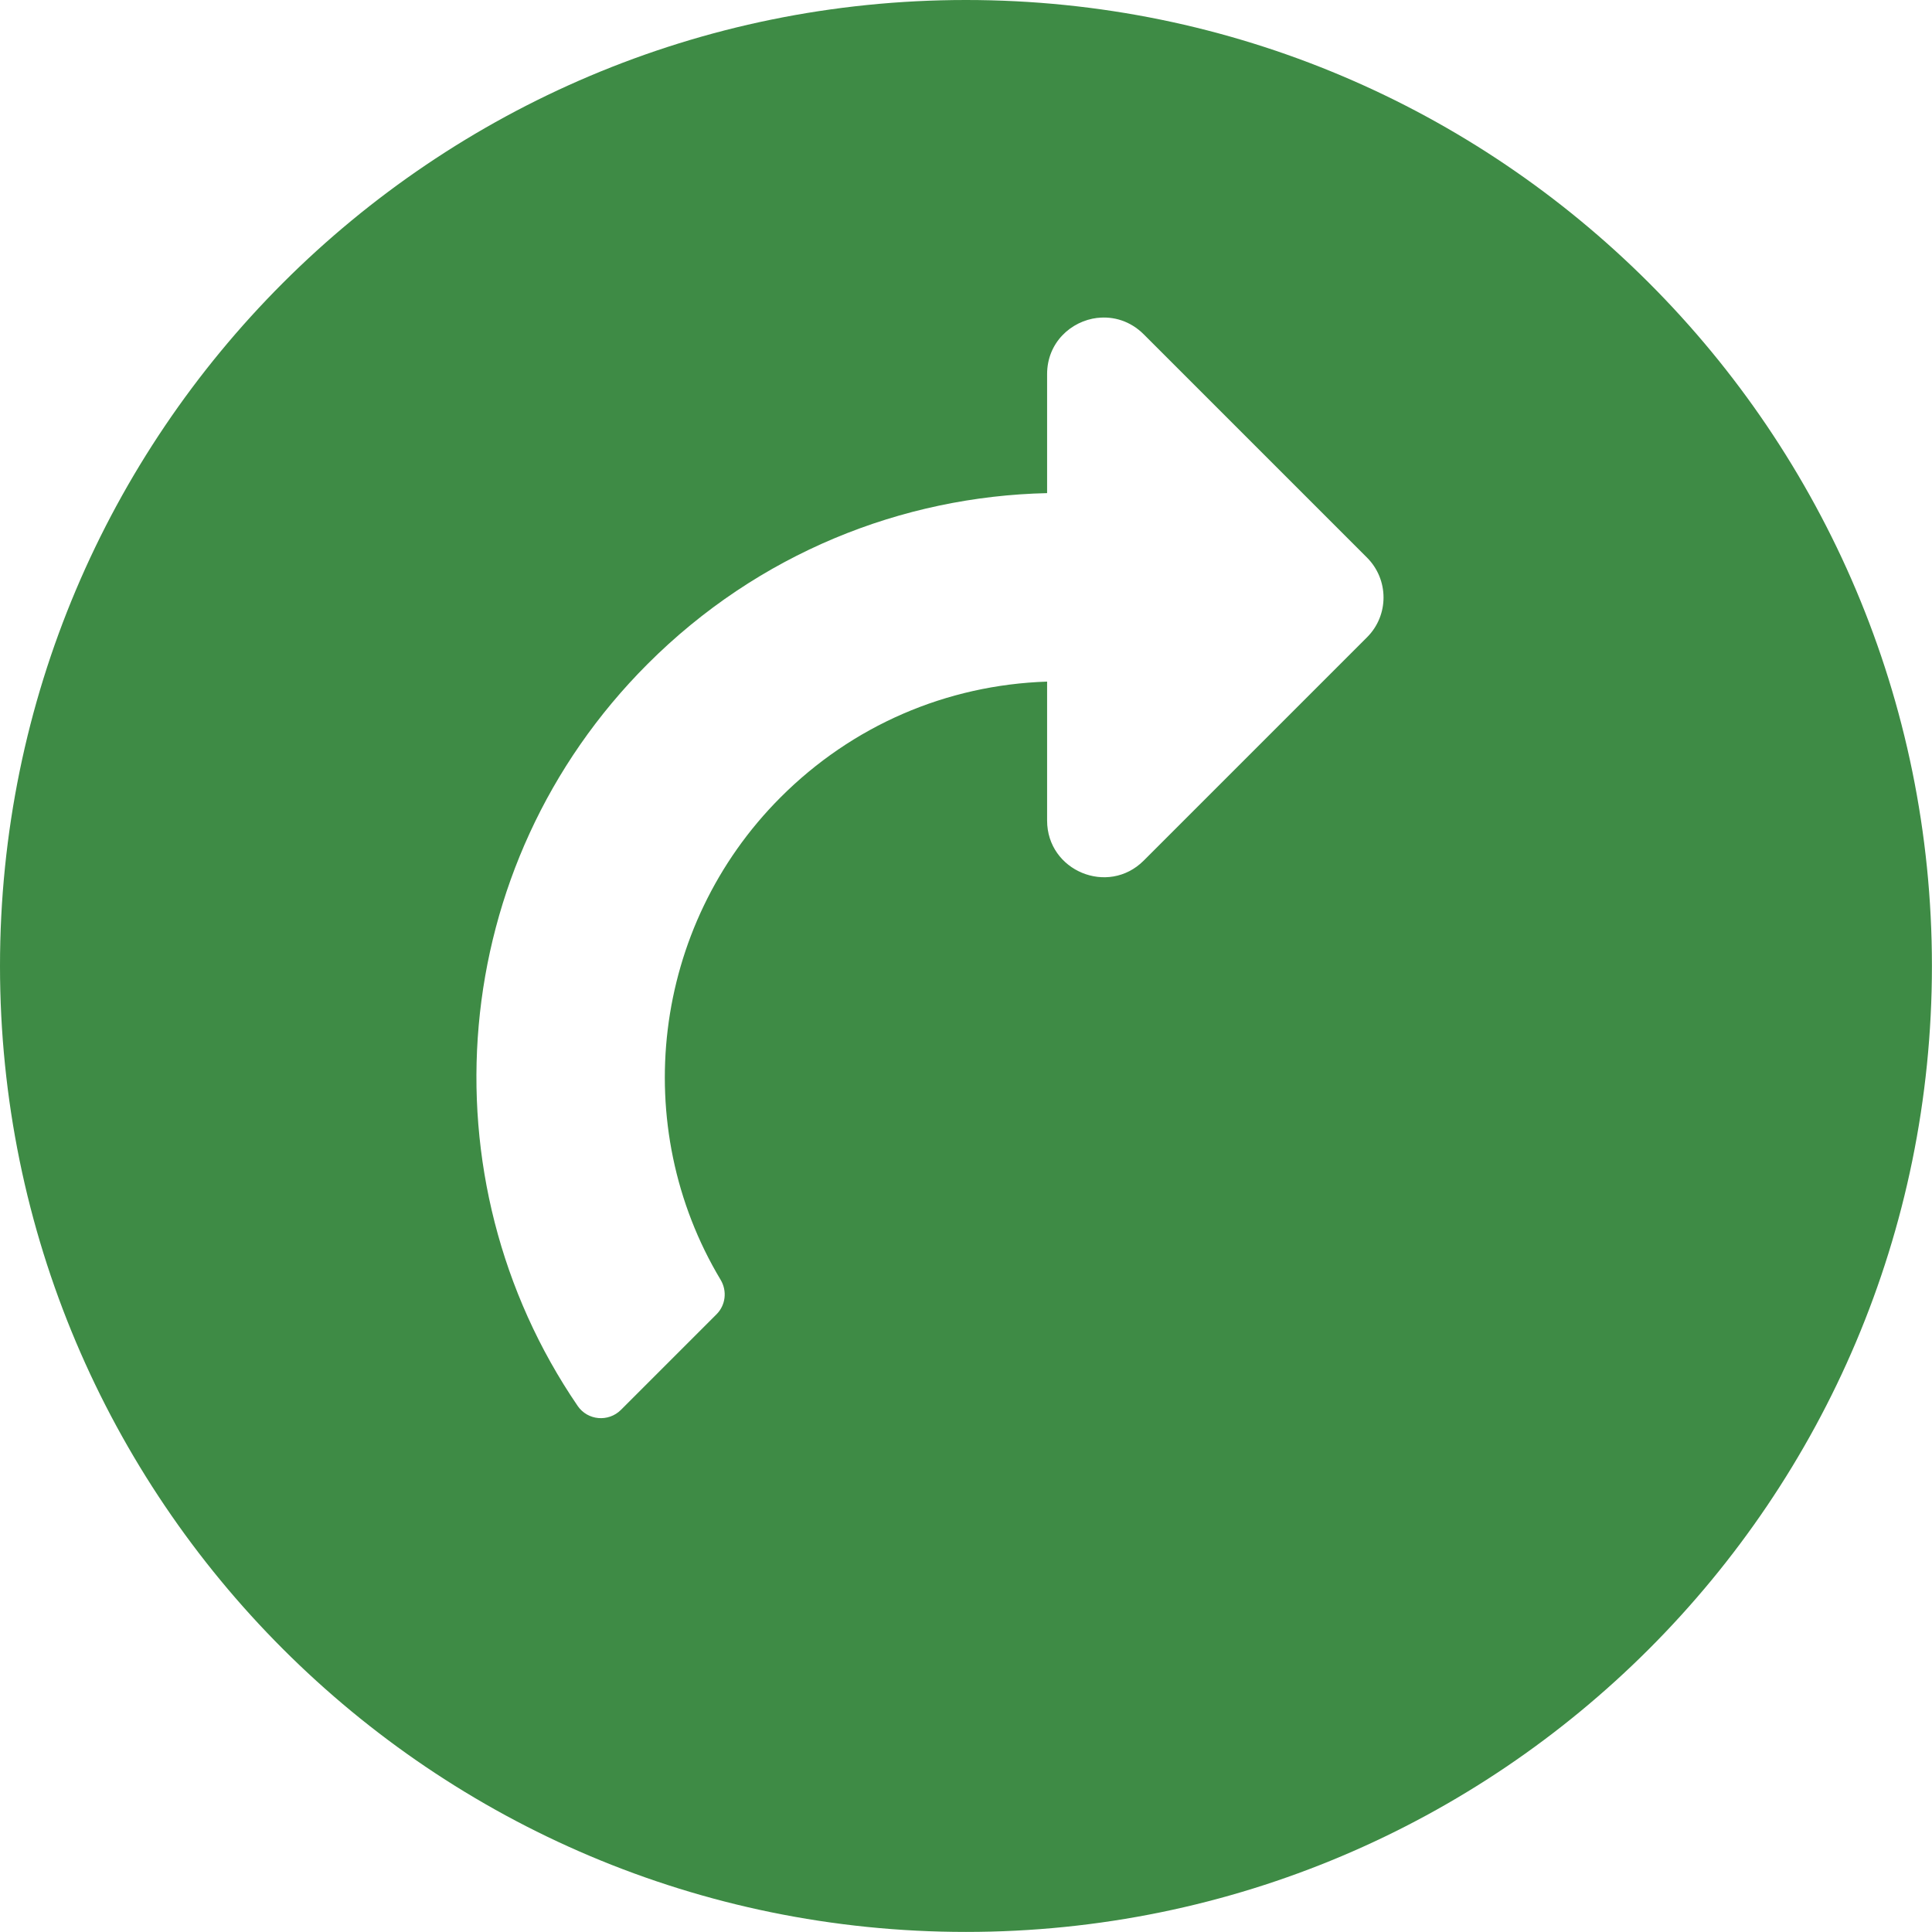
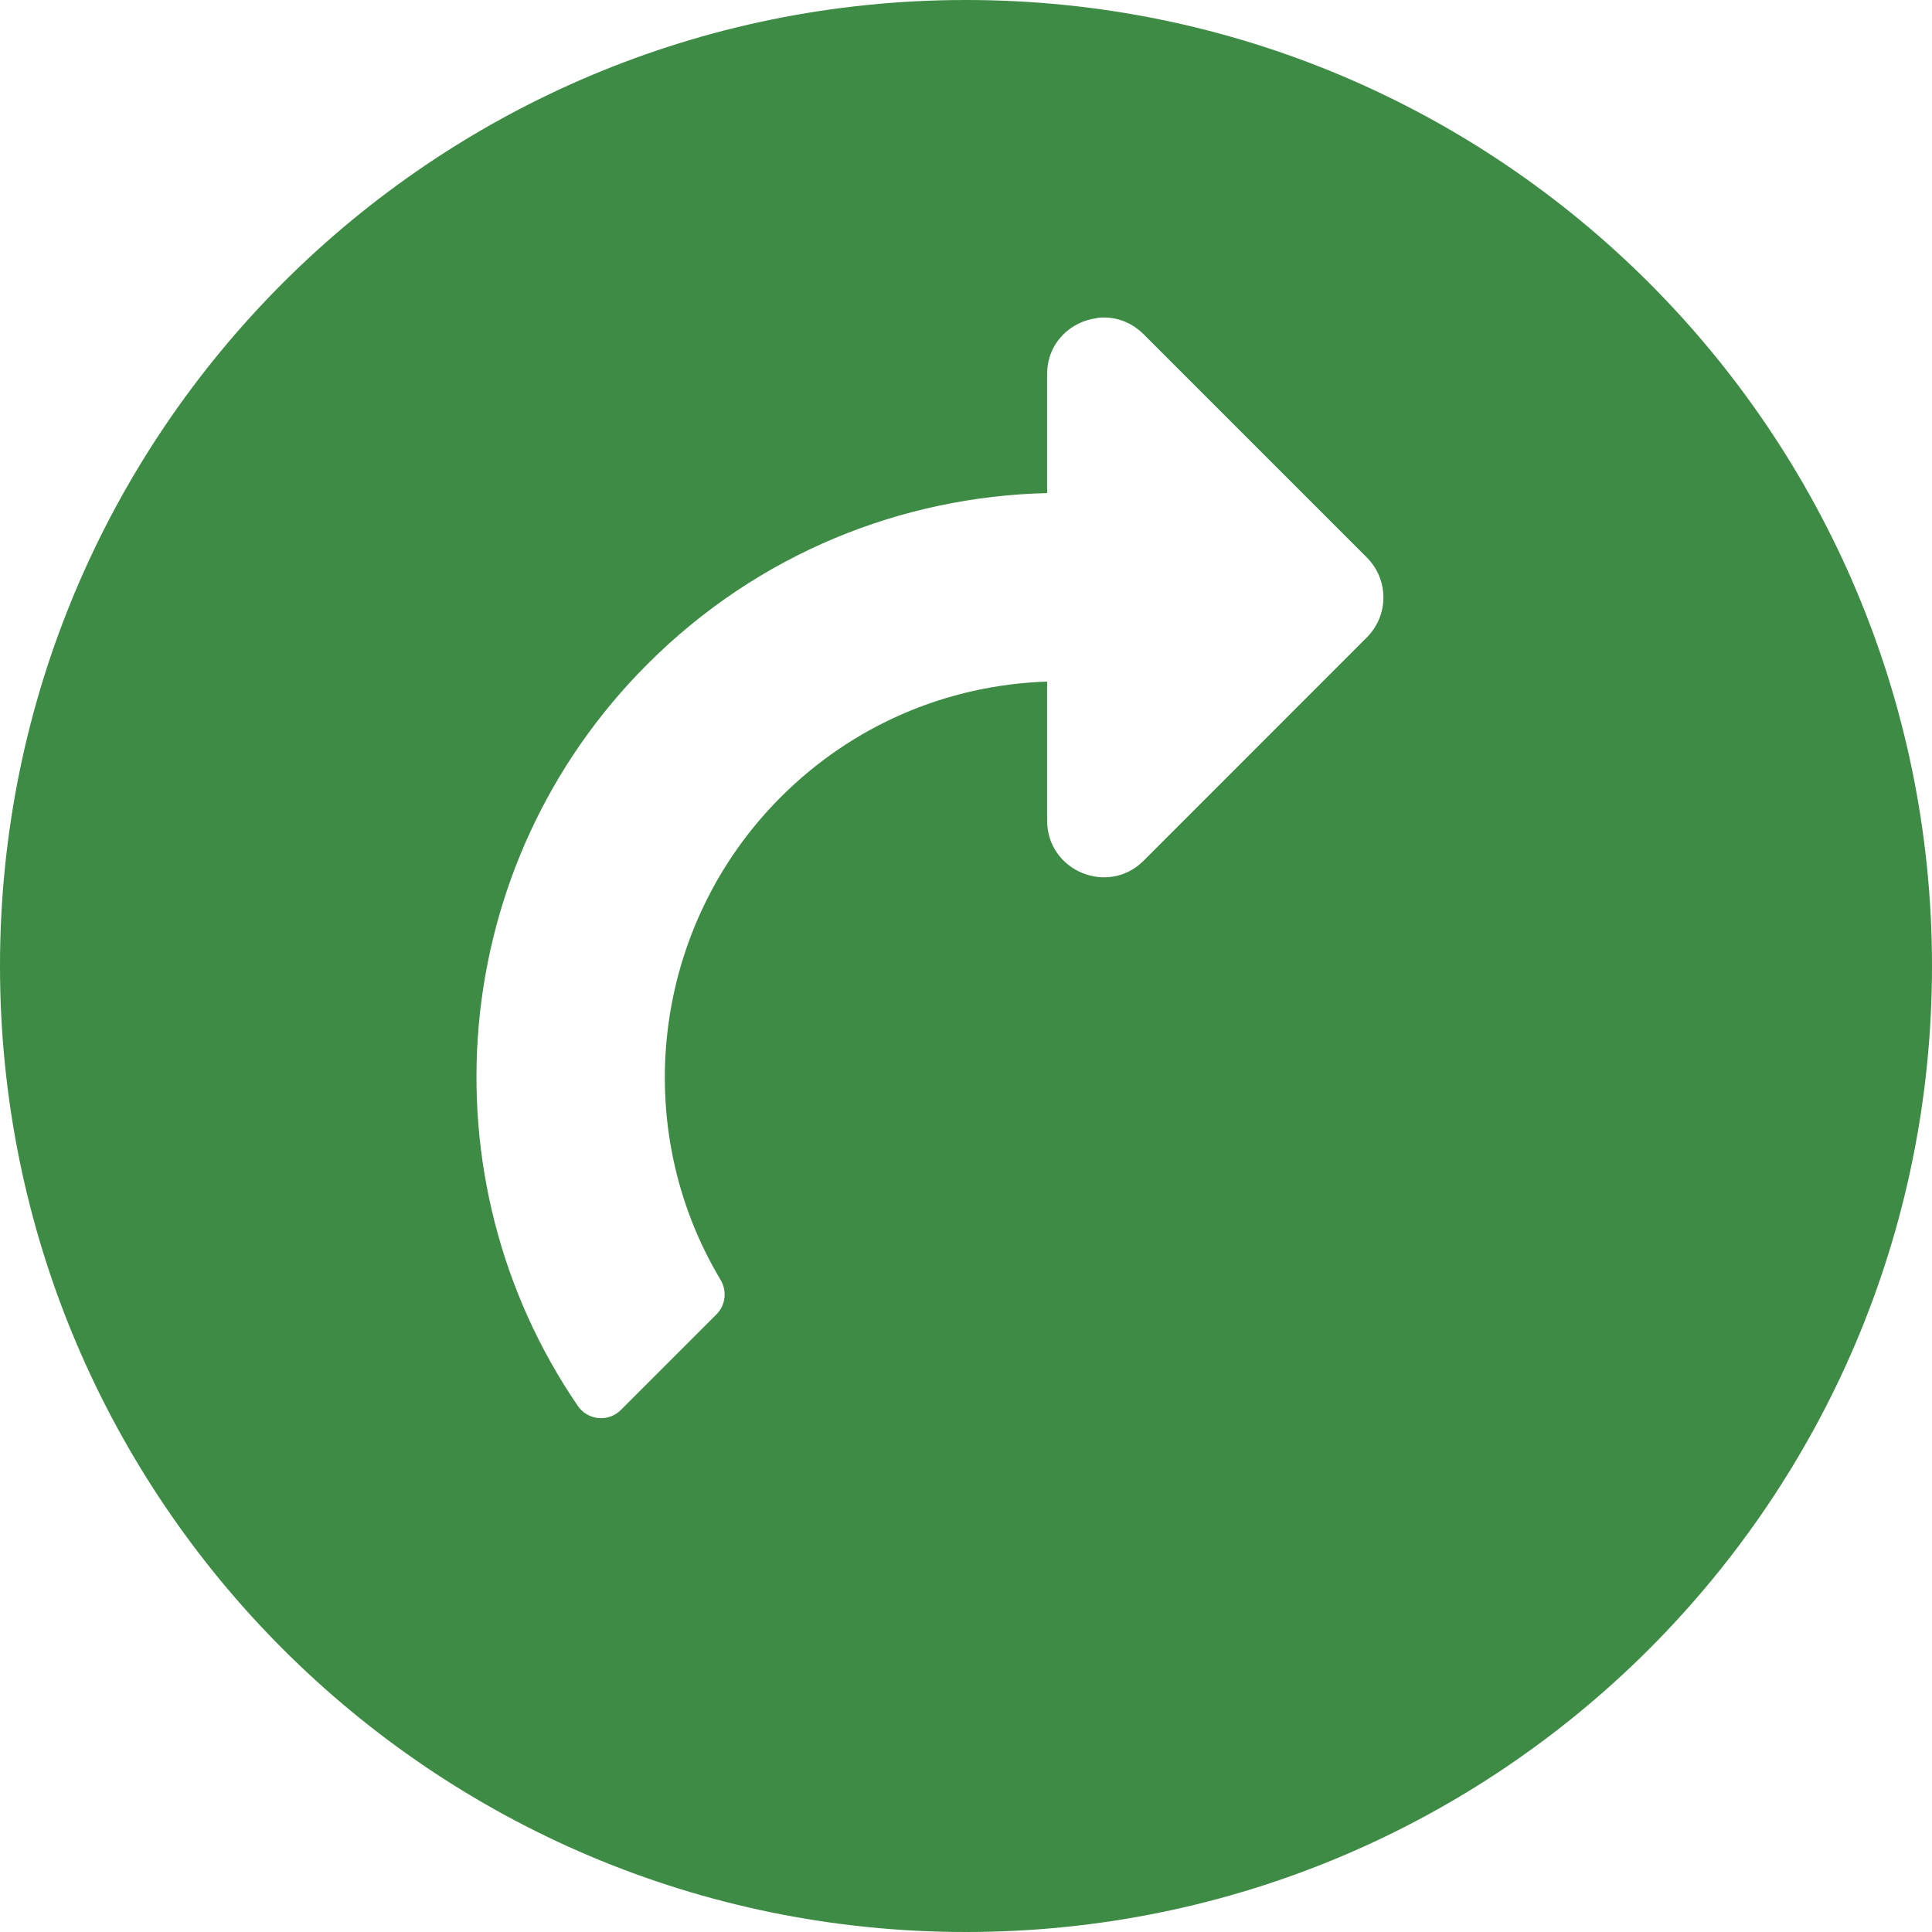
<svg xmlns="http://www.w3.org/2000/svg" width="32" height="32" viewBox="0 0 8.467 8.467" version="1.1" id="svg8">
  <defs id="defs2" />
-   <g id="layer1" transform="translate(0,-288.5333)">
-     <path style="fill:#3e8b45;fill-opacity:1;stroke:none;stroke-width:5.915;stroke-miterlimit:4;stroke-dasharray:none;stroke-opacity:1" d="M 16,0 A 16,16 0 0 0 0,16 16,16 0 0 0 16,32 16,16 0 0 0 32,16 16,16 0 0 0 16,0 Z m 2.178,5.266 c 0.264,-0.031 0.544,0.05 0.766,0.271 l 3.697,3.697 c 0.366,0.365 0.368,0.957 0.002,1.322 l -3.699,3.699 c -0.59,0.59 -1.6,0.17 -1.6,-0.664 v -2.301 c -1.67,0.055 -3.23,0.73 -4.416,1.918 -2.135,2.138 -2.515,5.449 -0.992,7.99 0.111,0.185 0.084,0.42 -0.068,0.572 l -1.582,1.582 C 10.078,23.56 9.733,23.529 9.568,23.287 6.996,19.521 7.384,14.341 10.727,10.998 12.559,9.165 14.942,8.222 17.344,8.168 V 6.197 c 3e-6,-0.521 0.394,-0.88 0.834,-0.932 z" transform="matrix(0.2645833,0,0,0.2645833,0,288.5333)" id="path4811" />
-   </g>
+   <path style="fill:#3e8b45;fill-opacity:1;stroke:none;stroke-width:1.565;stroke-miterlimit:4;stroke-dasharray:none;stroke-opacity:1" d="M 4.233,0 A 4.233,4.233 0 0 0 0,4.233 4.233,4.233 0 0 0 4.233,8.467 4.233,4.233 0 0 0 8.467,4.233 4.233,4.233 0 0 0 4.233,0 Z m 0.576,1.393 c 0.07,-0.008 0.144,0.013 0.203,0.072 l 0.978,0.978 c 0.097,0.097 0.097,0.253 5.291e-4,0.35 L 5.012,3.772 C 4.856,3.928 4.589,3.817 4.589,3.596 V 2.987 C 4.147,3.002 3.734,3.18 3.42,3.495 2.856,4.061 2.755,4.937 3.158,5.609 c 0.029,0.049 0.022,0.111 -0.018,0.151 L 2.721,6.179 C 2.667,6.234 2.575,6.225 2.532,6.161 1.851,5.165 1.954,3.794 2.838,2.91 3.323,2.425 3.953,2.176 4.589,2.161 V 1.64 c 8e-7,-0.138 0.104,-0.233 0.221,-0.246 z" id="path4811" />
</svg>
